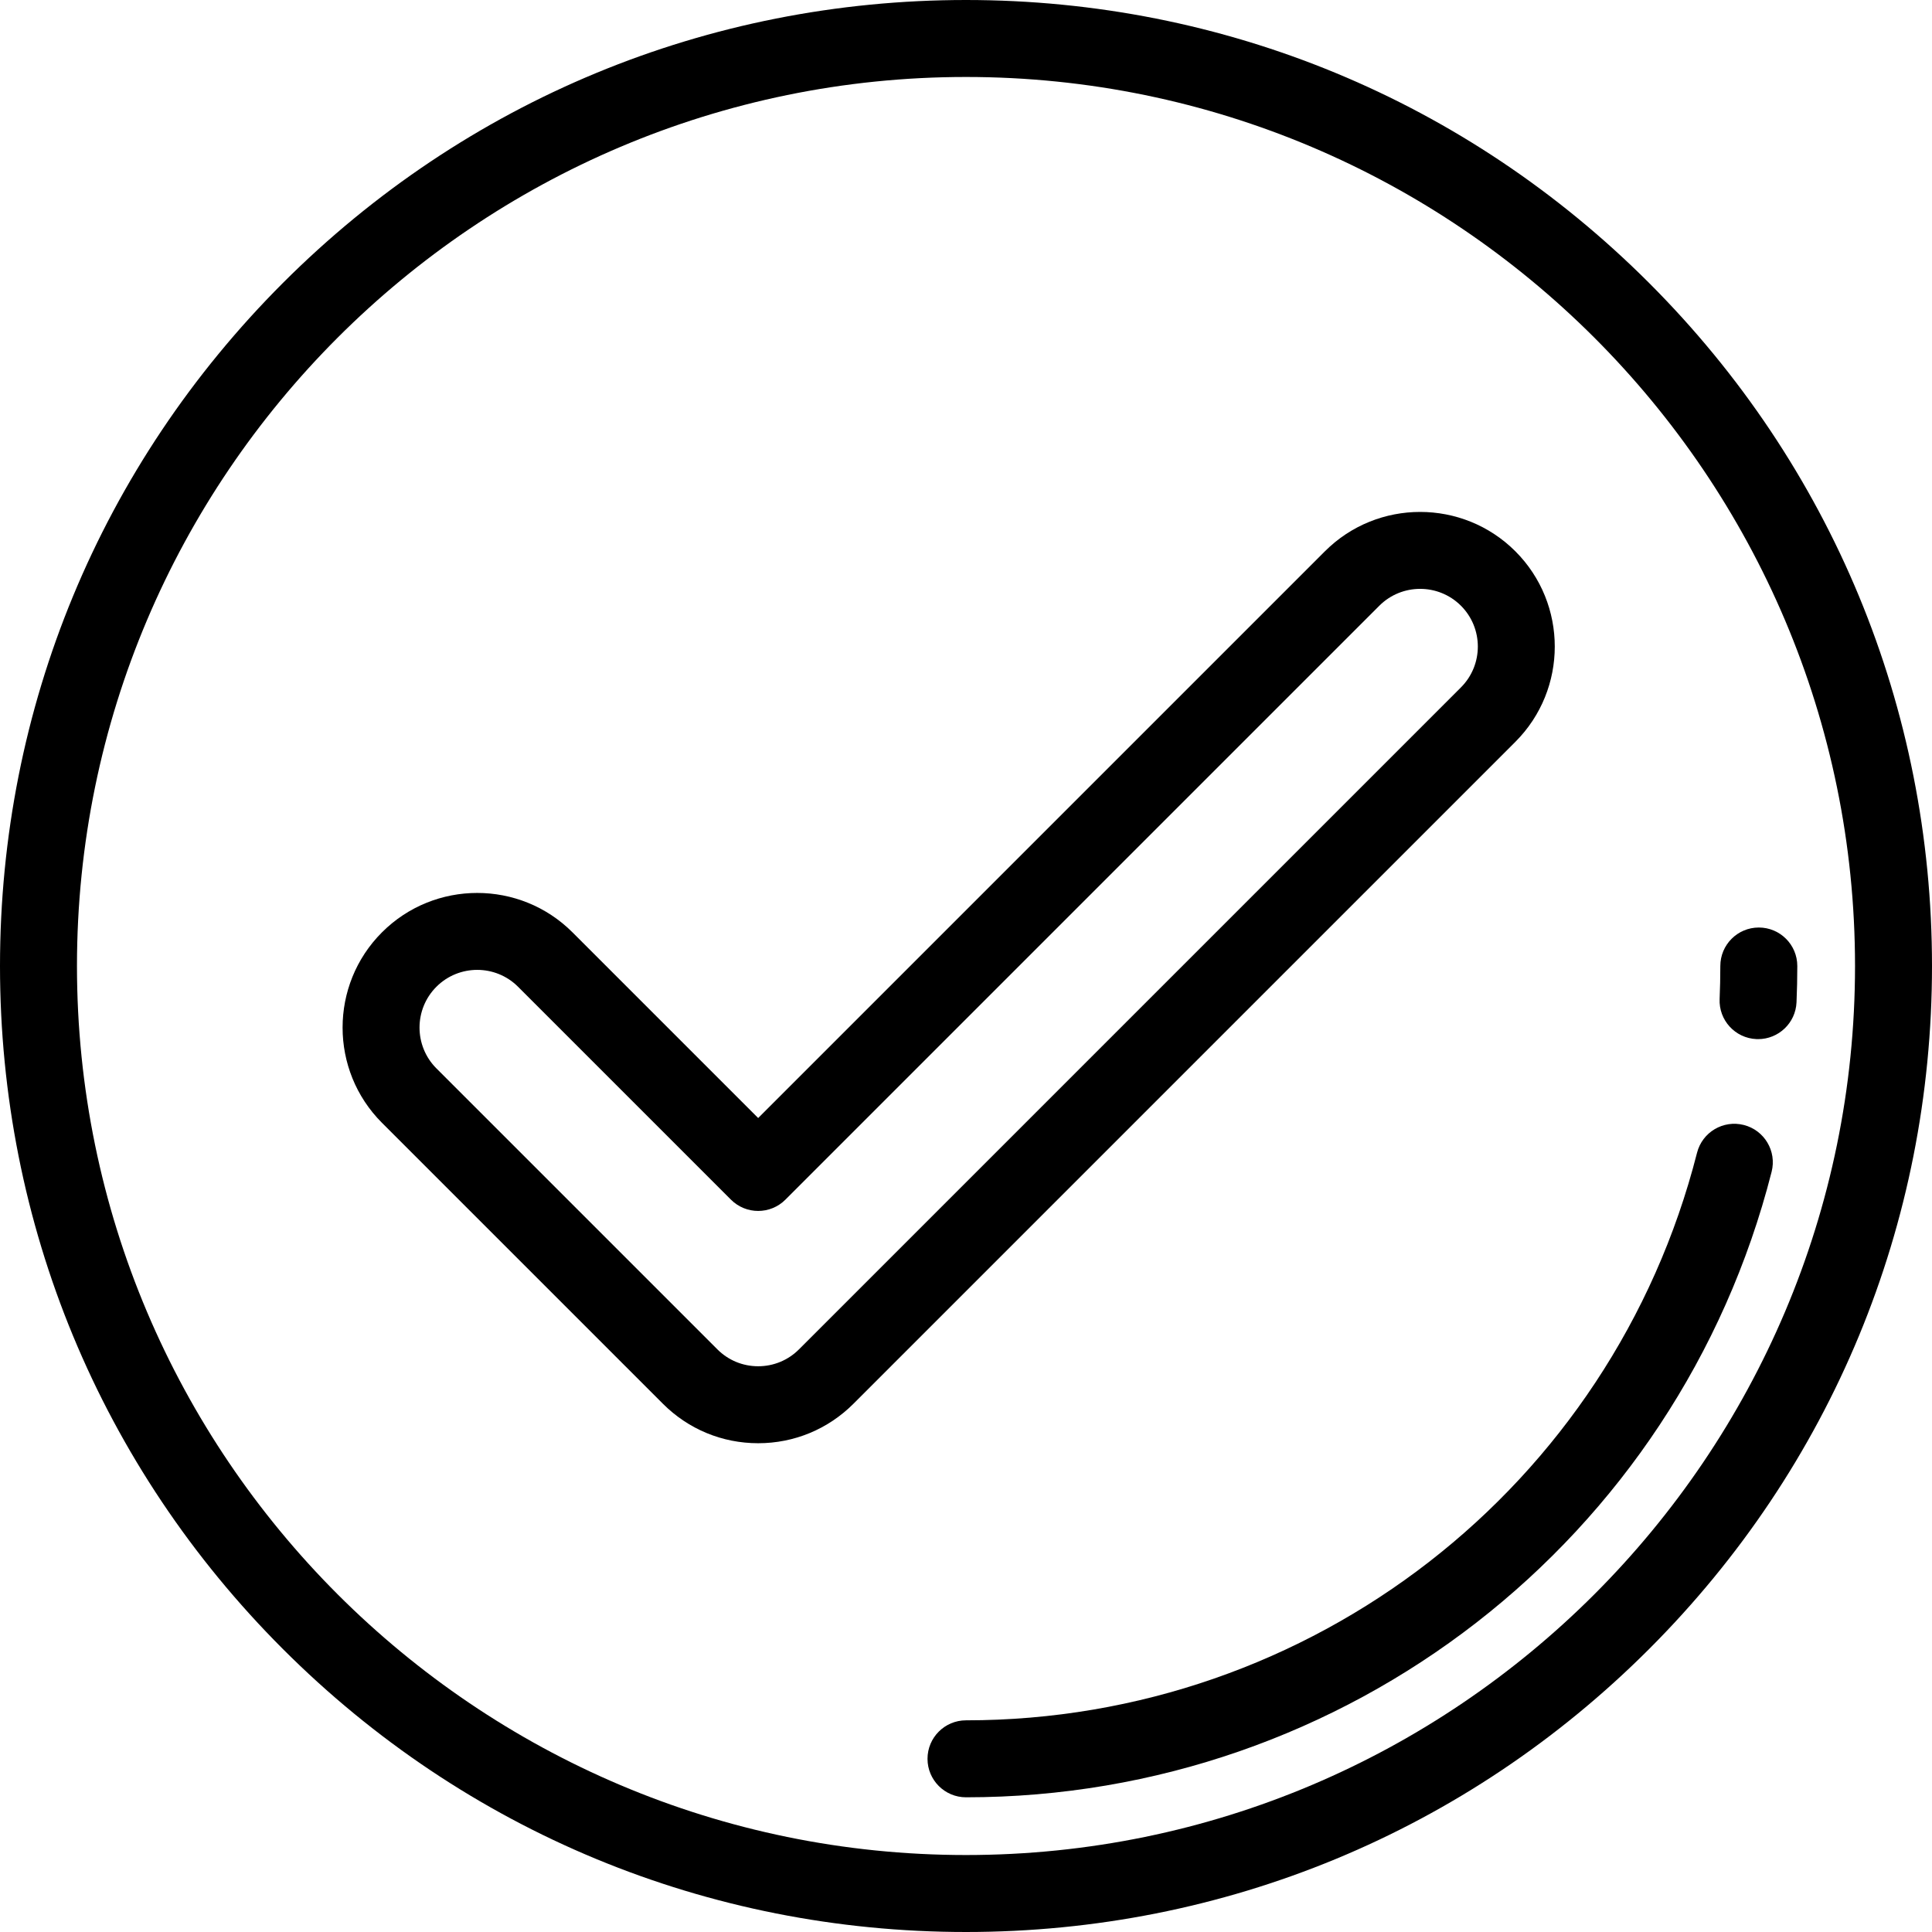
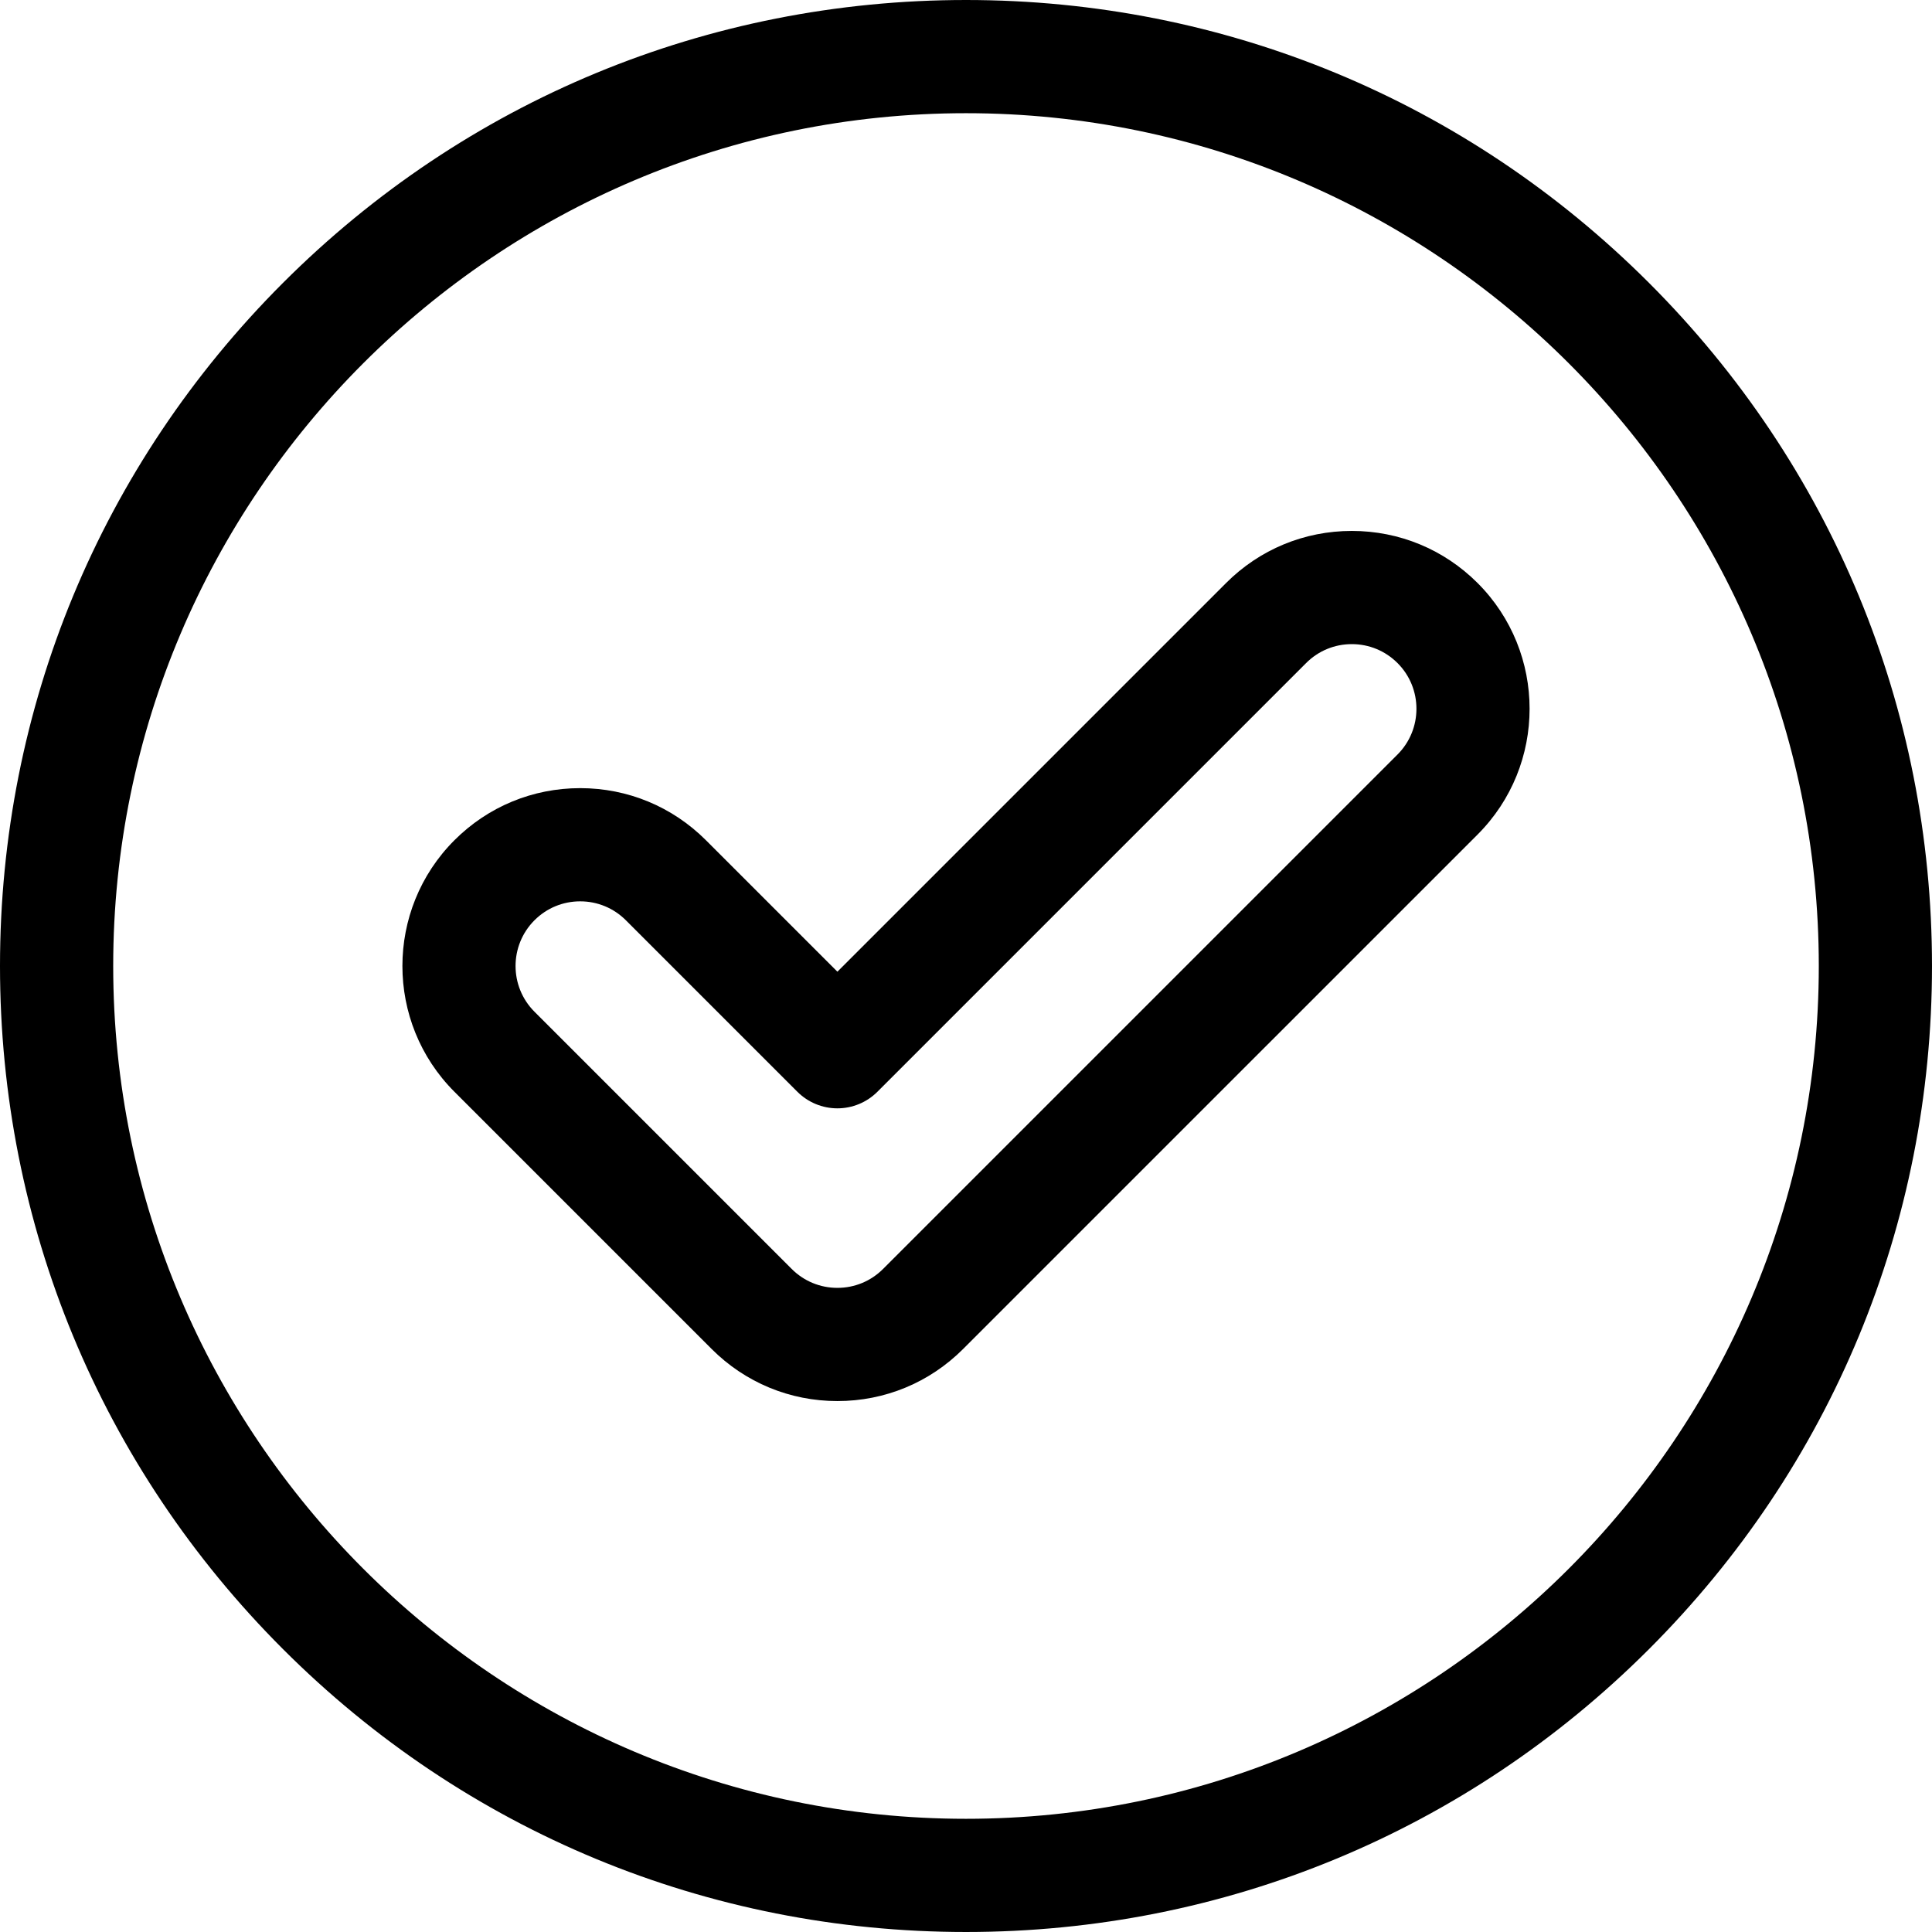
- <svg xmlns="http://www.w3.org/2000/svg" version="1.1" id="Layer_1" x="0px" y="0px" viewBox="0 0 512 512" style="enable-background:new 0 0 512 512;" xml:space="preserve">
+ <svg xmlns="http://www.w3.org/2000/svg" id="Layer_1" enable-background="new 0 0 512.001 512.001" height="512" viewBox="0 0 512.001 512.001" width="512">
  <g>
-     <g>
-       <path d="M437.019,74.98C388.667,26.628,324.381,0,256,0S123.333,26.628,74.982,74.98C26.628,123.333,0,187.62,0,256    s26.628,132.667,74.982,181.02C123.333,485.372,187.619,512,256,512s132.667-26.628,181.019-74.98    C485.372,388.667,512,324.38,512,256S485.372,123.333,437.019,74.98z M256,491.602c-129.911,0-235.602-105.69-235.602-235.602    S126.089,20.398,256,20.398S491.602,126.089,491.602,256S385.911,491.602,256,491.602z" />
-     </g>
+     <path d="m437.02 74.981c-48.352-48.352-112.639-74.981-181.019-74.981-68.381 0-132.669 26.629-181.021 74.981s-74.98 112.64-74.98 181.019c0 68.38 26.629 132.667 74.98 181.02s112.638 74.98 181.017 74.98c68.382 0 132.67-26.628 181.022-74.98 48.353-48.352 74.981-112.64 74.981-181.02.001-68.379-26.628-132.666-74.98-181.019zm-181.023 407.019c-124.615 0-225.997-101.383-225.997-226s101.384-226 226.001-226 226 101.383 226 226-101.385 226-226.004 226z" />
+     <path d="m358.246 140.701c-12.592 0-24.428 4.904-33.324 13.807l-103.003 103.002-34.839-34.839c-8.902-8.902-20.738-13.805-33.327-13.805s-24.425 4.903-33.327 13.805c-18.378 18.377-18.378 48.281 0 66.658l68.164 68.164c8.901 8.902 20.737 13.804 33.326 13.805h.001c12.593 0 24.43-4.905 33.327-13.808l136.332-136.329c18.377-18.376 18.377-48.278 0-66.654-8.903-8.903-20.74-13.806-33.33-13.806zm12.117 59.247-136.335 136.332c-3.234 3.236-7.536 5.018-12.111 5.018-4.576 0-8.879-1.782-12.114-5.018l-68.164-68.164c-6.681-6.681-6.681-17.551 0-24.232 3.236-3.236 7.538-5.018 12.114-5.018s8.878 1.782 12.114 5.018l45.445 45.445c2.813 2.813 6.628 4.394 10.606 4.394s7.794-1.581 10.606-4.394l113.613-113.613c3.232-3.234 7.532-5.016 12.107-5.016 4.577 0 8.88 1.783 12.117 5.02 6.682 6.68 6.682 17.549.002 24.228z" />
  </g>
-   <g>
-     <g>
-       <path d="M401.592,146.105c-13.918-13.918-36.565-13.918-50.483,0L200.924,296.289l-49.213-49.211    c-13.918-13.918-36.565-13.918-50.483,0c-13.918,13.918-13.918,36.565,0,50.484l74.455,74.454    c6.743,6.742,15.707,10.454,25.241,10.454s18.498-3.713,25.242-10.455l175.426-175.426    C415.509,182.67,415.509,160.022,401.592,146.105z M387.168,182.164L211.743,357.59c-2.89,2.889-6.732,4.482-10.818,4.482    s-7.928-1.592-10.817-4.482l-74.454-74.454c-5.966-5.966-5.966-15.671-0.001-21.636c2.982-2.982,6.9-4.473,10.818-4.473    c3.917,0,7.836,1.492,10.817,4.474l56.424,56.424c3.985,3.983,10.441,3.983,14.425,0l157.395-157.397    c5.966-5.965,15.672-5.965,21.637,0C393.133,166.493,393.133,176.198,387.168,182.164z" />
-     </g>
-   </g>
-   <g>
-     <g>
-       <path d="M462.131,298.133c-5.464-1.392-11.011,1.907-12.4,7.366C427.176,394.055,347.512,455.904,256,455.904    c-5.632,0-10.199,4.566-10.199,10.199c0,5.633,4.567,10.199,10.199,10.199c100.847,0,188.64-68.166,213.498-165.769    C470.888,305.076,467.591,299.523,462.131,298.133z" />
-     </g>
-   </g>
-   <g>
-     <g>
-       <path d="M466.104,245.802c-5.632,0-10.199,4.566-10.199,10.199c0,2.916-0.063,5.855-0.188,8.739    c-0.244,5.627,4.121,10.387,9.749,10.63c0.15,0.006,0.299,0.009,0.448,0.009c5.43,0,9.945-4.282,10.182-9.759    c0.138-3.175,0.207-6.411,0.207-9.619C476.303,250.368,471.736,245.802,466.104,245.802z" />
-     </g>
-   </g>
-   <g>
- </g>
-   <g>
- </g>
-   <g>
- </g>
-   <g>
- </g>
-   <g>
- </g>
-   <g>
- </g>
-   <g>
- </g>
-   <g>
- </g>
-   <g>
- </g>
-   <g>
- </g>
-   <g>
- </g>
-   <g>
- </g>
-   <g>
- </g>
-   <g>
- </g>
-   <g>
- </g>
</svg>
